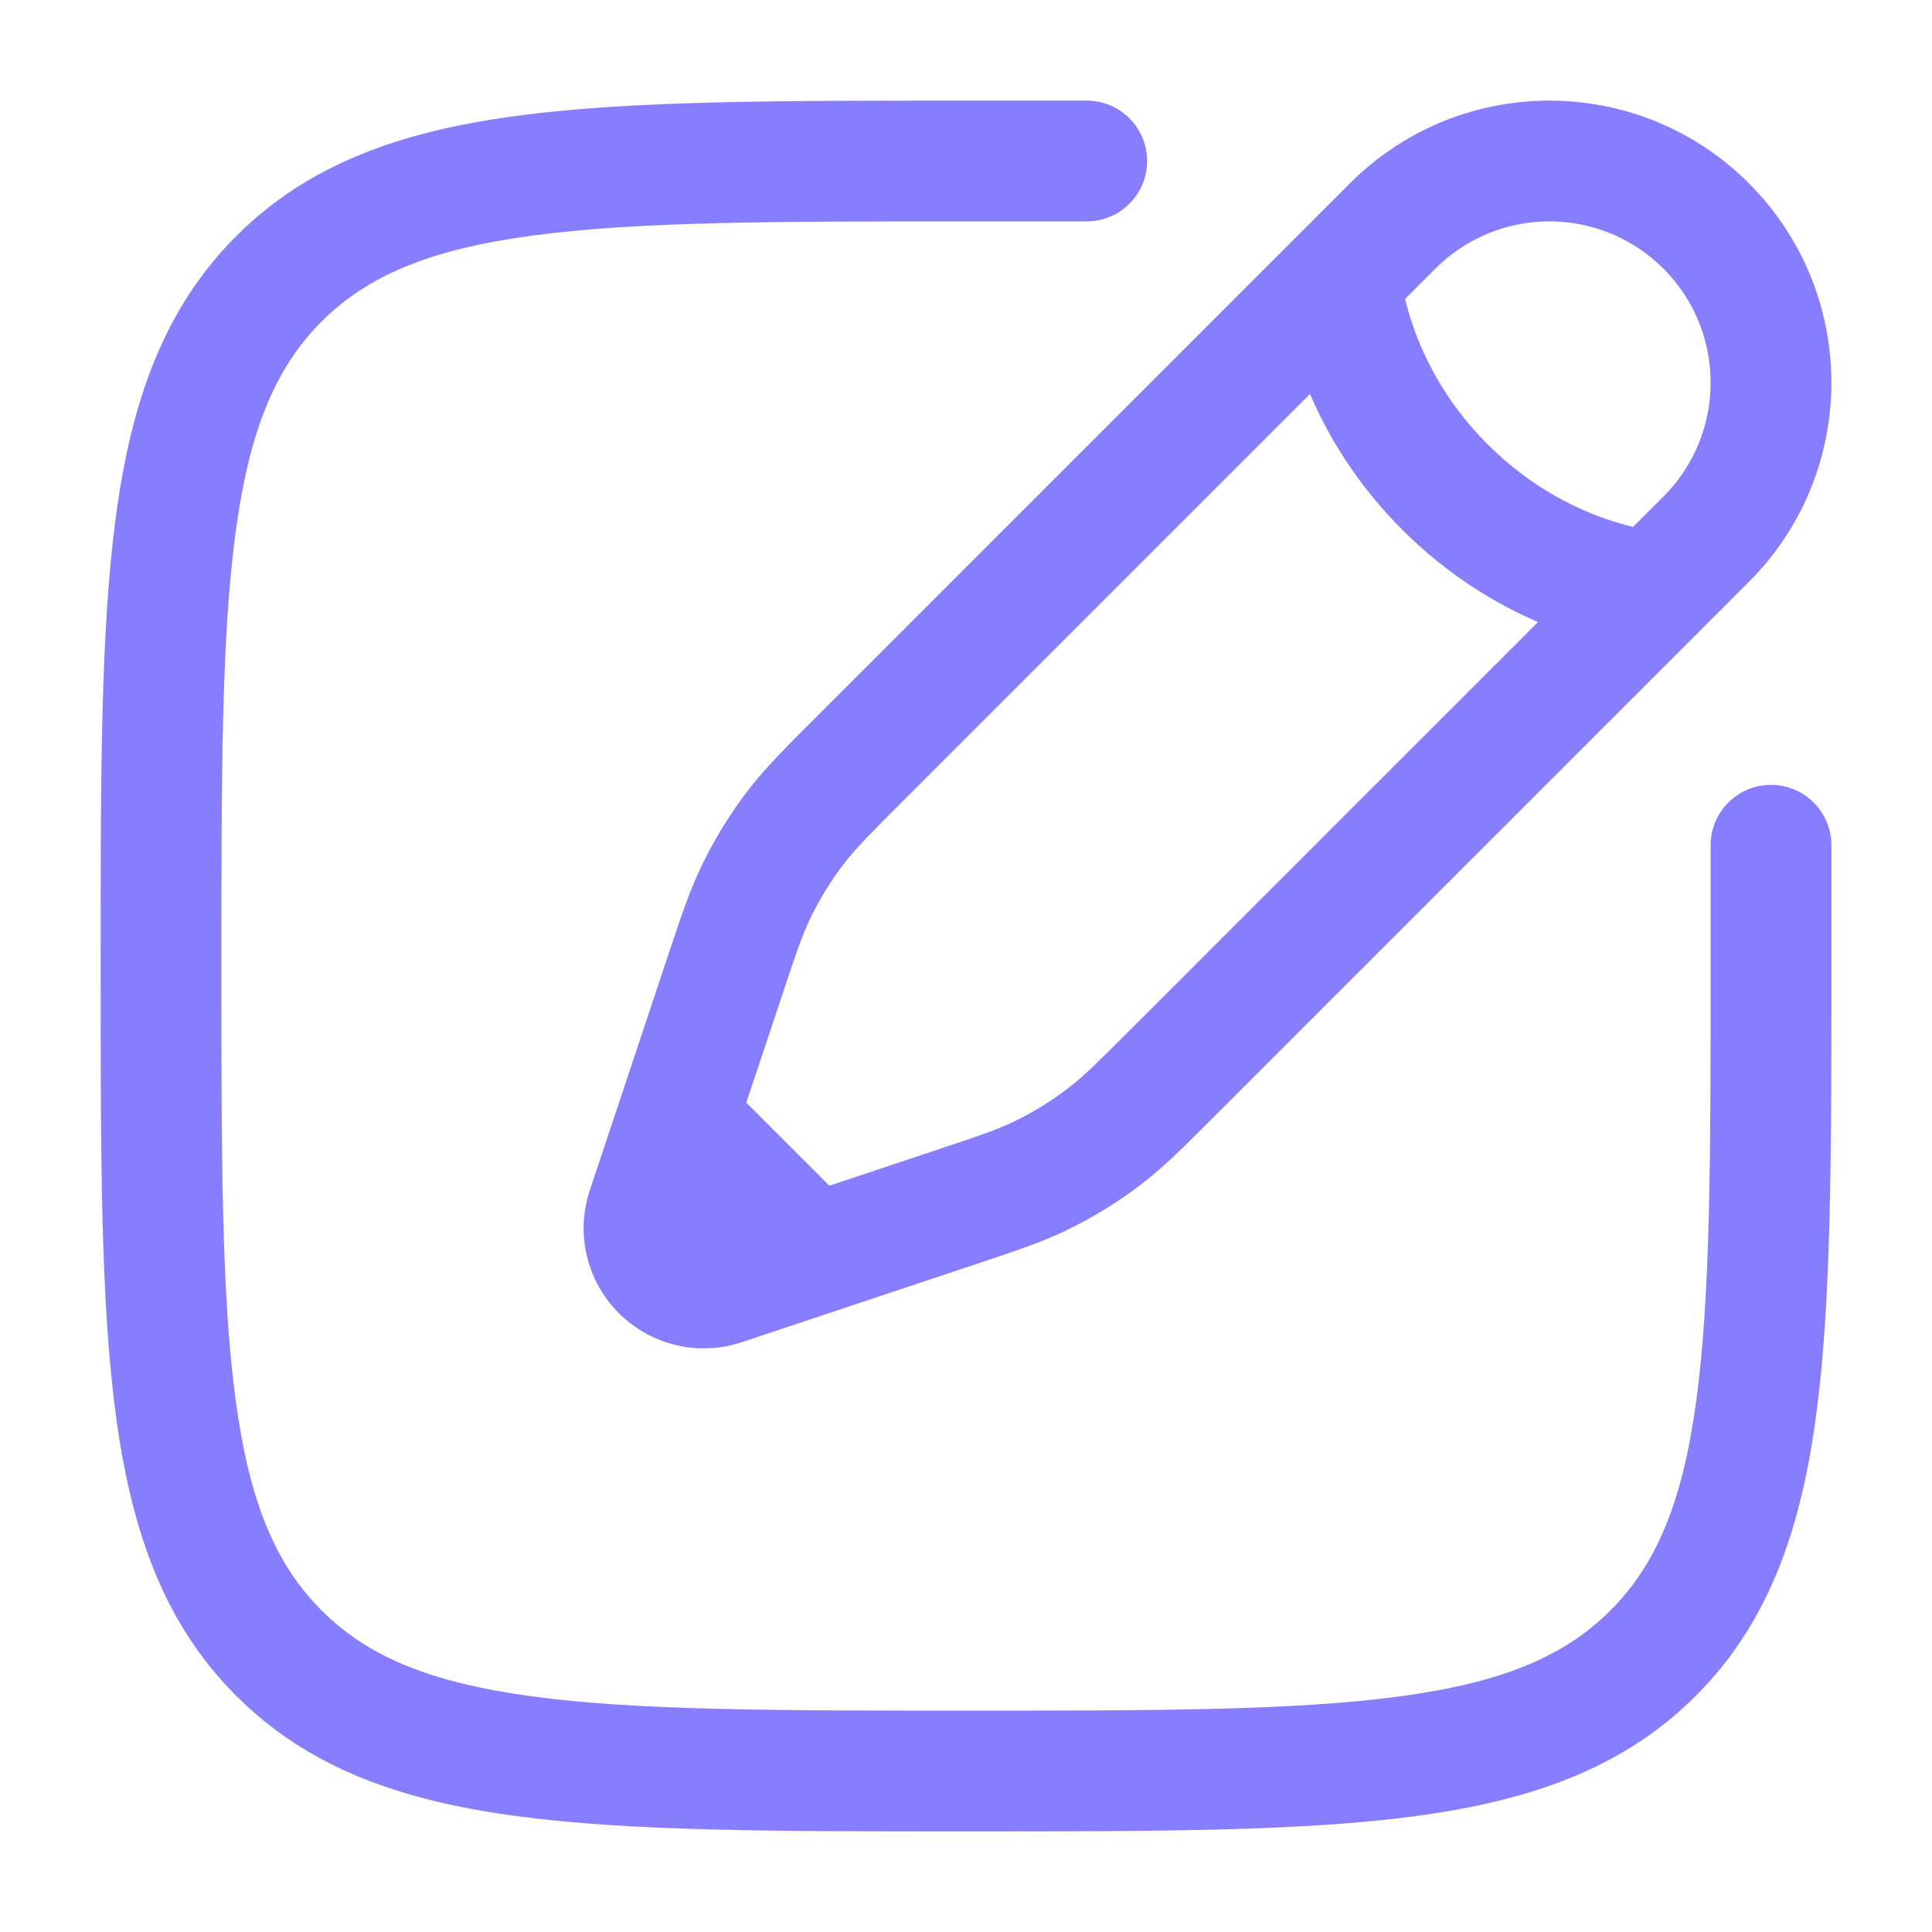
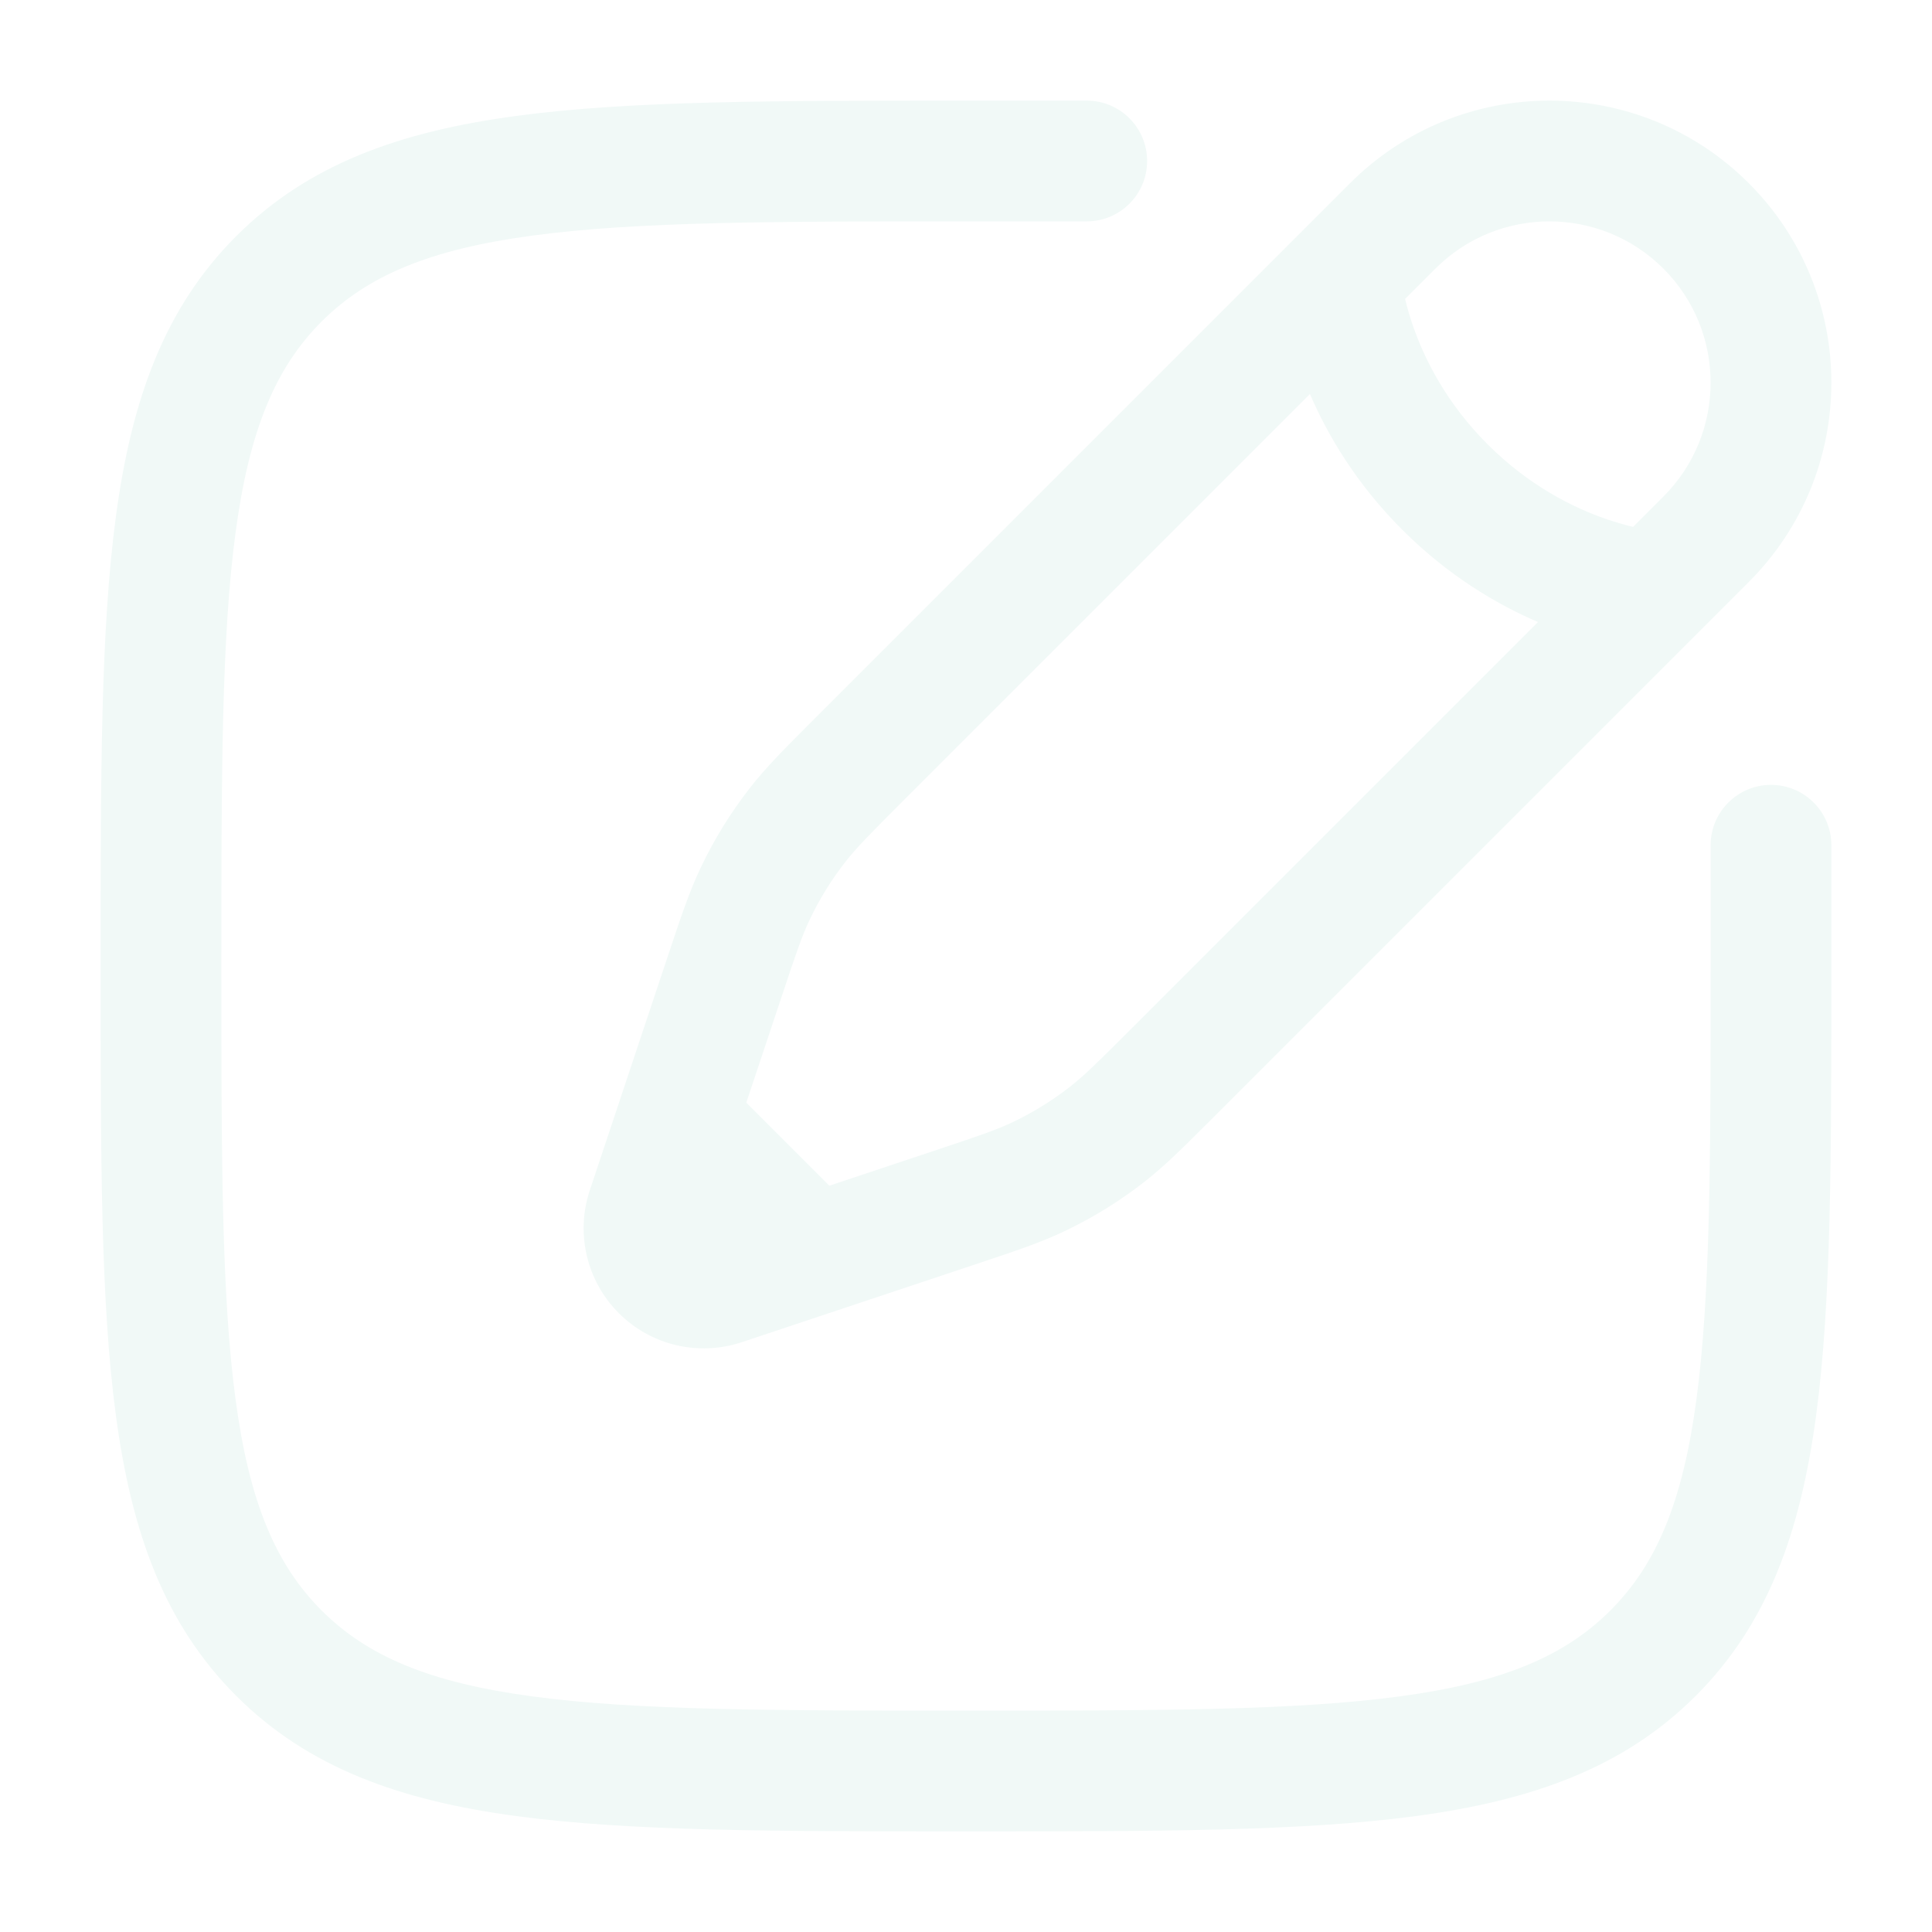
<svg xmlns="http://www.w3.org/2000/svg" width="36" height="36" viewBox="0 0 36 36" fill="none">
-   <path fill-rule="evenodd" clip-rule="evenodd" d="M17.914 1.875H20.25C20.871 1.875 21.375 2.379 21.375 3C21.375 3.621 20.871 4.125 20.25 4.125H18C14.433 4.125 11.87 4.127 9.92 4.39C8.003 4.647 6.847 5.138 5.992 5.992C5.138 6.847 4.647 8.003 4.39 9.92C4.127 11.87 4.125 14.433 4.125 18C4.125 21.567 4.127 24.13 4.39 26.08C4.647 27.997 5.138 29.153 5.992 30.008C6.847 30.862 8.003 31.353 9.92 31.61C11.87 31.873 14.433 31.875 18 31.875C21.567 31.875 24.13 31.873 26.08 31.61C27.997 31.353 29.153 30.862 30.008 30.008C30.862 29.153 31.353 27.997 31.61 26.08C31.873 24.13 31.875 21.567 31.875 18V15.75C31.875 15.129 32.379 14.625 33 14.625C33.621 14.625 34.125 15.129 34.125 15.75V18.086C34.125 21.549 34.125 24.262 33.84 26.379C33.549 28.547 32.941 30.257 31.599 31.599C30.257 32.941 28.547 33.549 26.379 33.84C24.262 34.125 21.549 34.125 18.086 34.125H17.914C14.451 34.125 11.738 34.125 9.621 33.84C7.453 33.549 5.743 32.941 4.401 31.599C3.059 30.257 2.451 28.547 2.16 26.379C1.875 24.262 1.875 21.549 1.875 18.086V17.914C1.875 14.451 1.875 11.738 2.16 9.621C2.451 7.453 3.059 5.743 4.401 4.401C5.743 3.059 7.453 2.451 9.621 2.16C11.738 1.875 14.451 1.875 17.914 1.875ZM25.156 3.414C27.208 1.362 30.534 1.362 32.586 3.414C34.638 5.466 34.638 8.792 32.586 10.844L22.614 20.816C22.057 21.373 21.708 21.722 21.319 22.026C20.86 22.384 20.364 22.69 19.839 22.94C19.393 23.153 18.925 23.309 18.178 23.558L13.821 25.01C13.017 25.278 12.13 25.069 11.531 24.469C10.931 23.87 10.722 22.983 10.99 22.179L12.442 17.822C12.691 17.075 12.847 16.607 13.06 16.161C13.31 15.636 13.616 15.14 13.974 14.681C14.278 14.292 14.627 13.943 15.184 13.386L25.156 3.414ZM30.995 5.005C29.822 3.832 27.92 3.832 26.747 5.005L26.182 5.57C26.216 5.714 26.264 5.885 26.33 6.076C26.545 6.696 26.952 7.512 27.72 8.28C28.488 9.048 29.304 9.455 29.924 9.67C30.115 9.736 30.286 9.784 30.43 9.818L30.995 9.253C32.168 8.08 32.168 6.178 30.995 5.005ZM28.658 11.591C27.884 11.258 26.982 10.724 26.129 9.871C25.276 9.018 24.742 8.116 24.409 7.342L16.826 14.925C16.201 15.55 15.957 15.798 15.748 16.065C15.491 16.395 15.271 16.751 15.091 17.129C14.945 17.434 14.833 17.764 14.554 18.603L13.906 20.546L15.454 22.094L17.397 21.446C18.236 21.167 18.566 21.055 18.871 20.909C19.249 20.729 19.605 20.509 19.935 20.252C20.202 20.044 20.45 19.799 21.075 19.174L28.658 11.591Z" fill="#877EFF" />
+   <path fill-rule="evenodd" clip-rule="evenodd" d="M17.914 1.875H20.25C20.871 1.875 21.375 2.379 21.375 3C21.375 3.621 20.871 4.125 20.25 4.125H18C14.433 4.125 11.87 4.127 9.92 4.39C8.003 4.647 6.847 5.138 5.992 5.992C5.138 6.847 4.647 8.003 4.39 9.92C4.127 11.87 4.125 14.433 4.125 18C4.125 21.567 4.127 24.13 4.39 26.08C4.647 27.997 5.138 29.153 5.992 30.008C6.847 30.862 8.003 31.353 9.92 31.61C11.87 31.873 14.433 31.875 18 31.875C21.567 31.875 24.13 31.873 26.08 31.61C27.997 31.353 29.153 30.862 30.008 30.008C30.862 29.153 31.353 27.997 31.61 26.08C31.873 24.13 31.875 21.567 31.875 18V15.75C31.875 15.129 32.379 14.625 33 14.625C33.621 14.625 34.125 15.129 34.125 15.75V18.086C34.125 21.549 34.125 24.262 33.84 26.379C33.549 28.547 32.941 30.257 31.599 31.599C30.257 32.941 28.547 33.549 26.379 33.84C24.262 34.125 21.549 34.125 18.086 34.125H17.914C14.451 34.125 11.738 34.125 9.621 33.84C7.453 33.549 5.743 32.941 4.401 31.599C3.059 30.257 2.451 28.547 2.16 26.379C1.875 24.262 1.875 21.549 1.875 18.086V17.914C1.875 14.451 1.875 11.738 2.16 9.621C2.451 7.453 3.059 5.743 4.401 4.401C5.743 3.059 7.453 2.451 9.621 2.16C11.738 1.875 14.451 1.875 17.914 1.875ZM25.156 3.414C27.208 1.362 30.534 1.362 32.586 3.414C34.638 5.466 34.638 8.792 32.586 10.844L22.614 20.816C22.057 21.373 21.708 21.722 21.319 22.026C20.86 22.384 20.364 22.69 19.839 22.94C19.393 23.153 18.925 23.309 18.178 23.558L13.821 25.01C13.017 25.278 12.13 25.069 11.531 24.469C10.931 23.87 10.722 22.983 10.99 22.179L12.442 17.822C12.691 17.075 12.847 16.607 13.06 16.161C13.31 15.636 13.616 15.14 13.974 14.681C14.278 14.292 14.627 13.943 15.184 13.386L25.156 3.414ZM30.995 5.005C29.822 3.832 27.92 3.832 26.747 5.005L26.182 5.57C26.216 5.714 26.264 5.885 26.33 6.076C26.545 6.696 26.952 7.512 27.72 8.28C28.488 9.048 29.304 9.455 29.924 9.67C30.115 9.736 30.286 9.784 30.43 9.818L30.995 9.253C32.168 8.08 32.168 6.178 30.995 5.005ZM28.658 11.591C27.884 11.258 26.982 10.724 26.129 9.871C25.276 9.018 24.742 8.116 24.409 7.342L16.826 14.925C16.201 15.55 15.957 15.798 15.748 16.065C15.491 16.395 15.271 16.751 15.091 17.129C14.945 17.434 14.833 17.764 14.554 18.603L13.906 20.546L15.454 22.094L17.397 21.446C18.236 21.167 18.566 21.055 18.871 20.909C19.249 20.729 19.605 20.509 19.935 20.252C20.202 20.044 20.45 19.799 21.075 19.174L28.658 11.591Z" fill="#F1F9F7" />
</svg>
